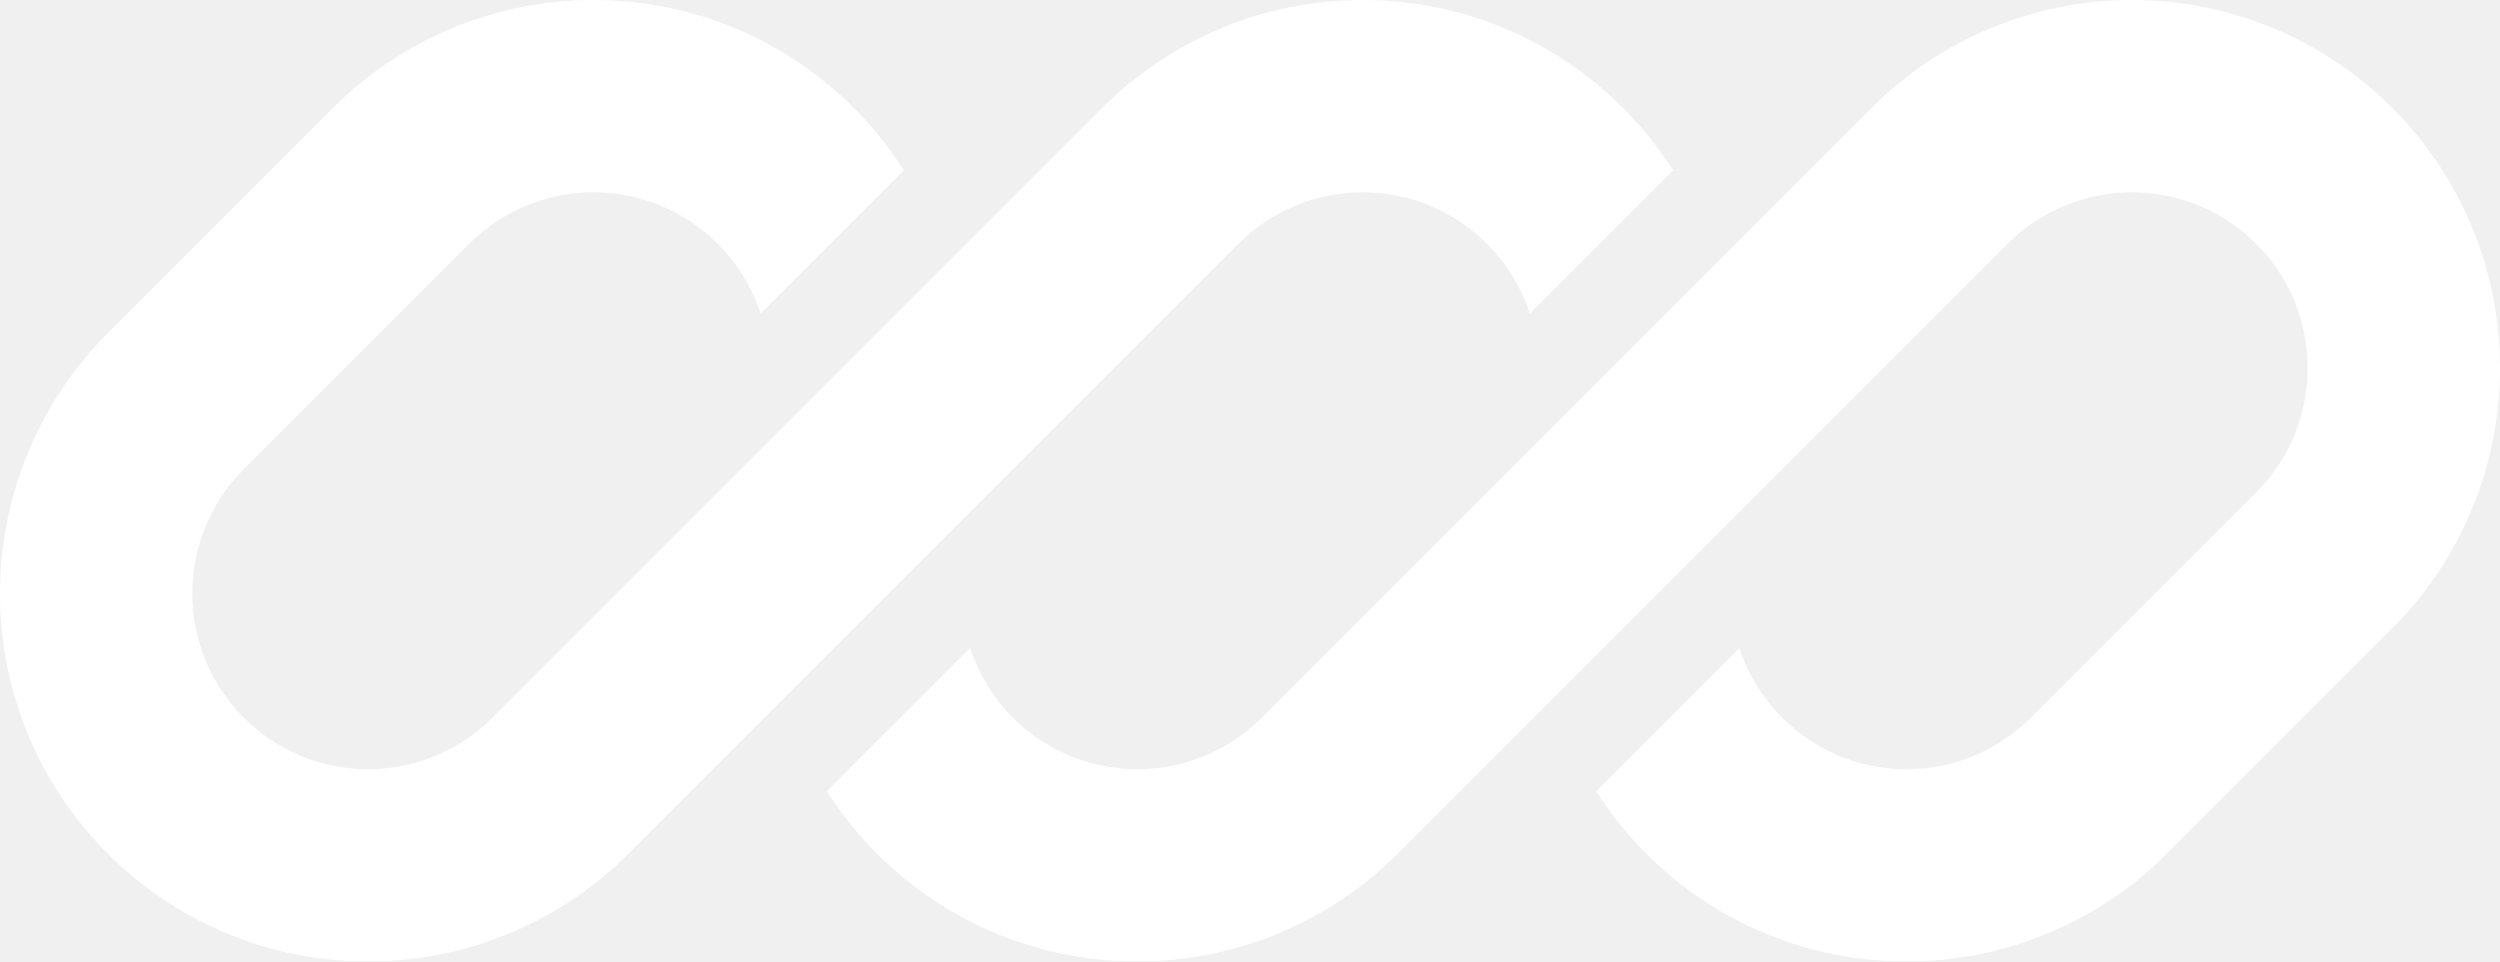
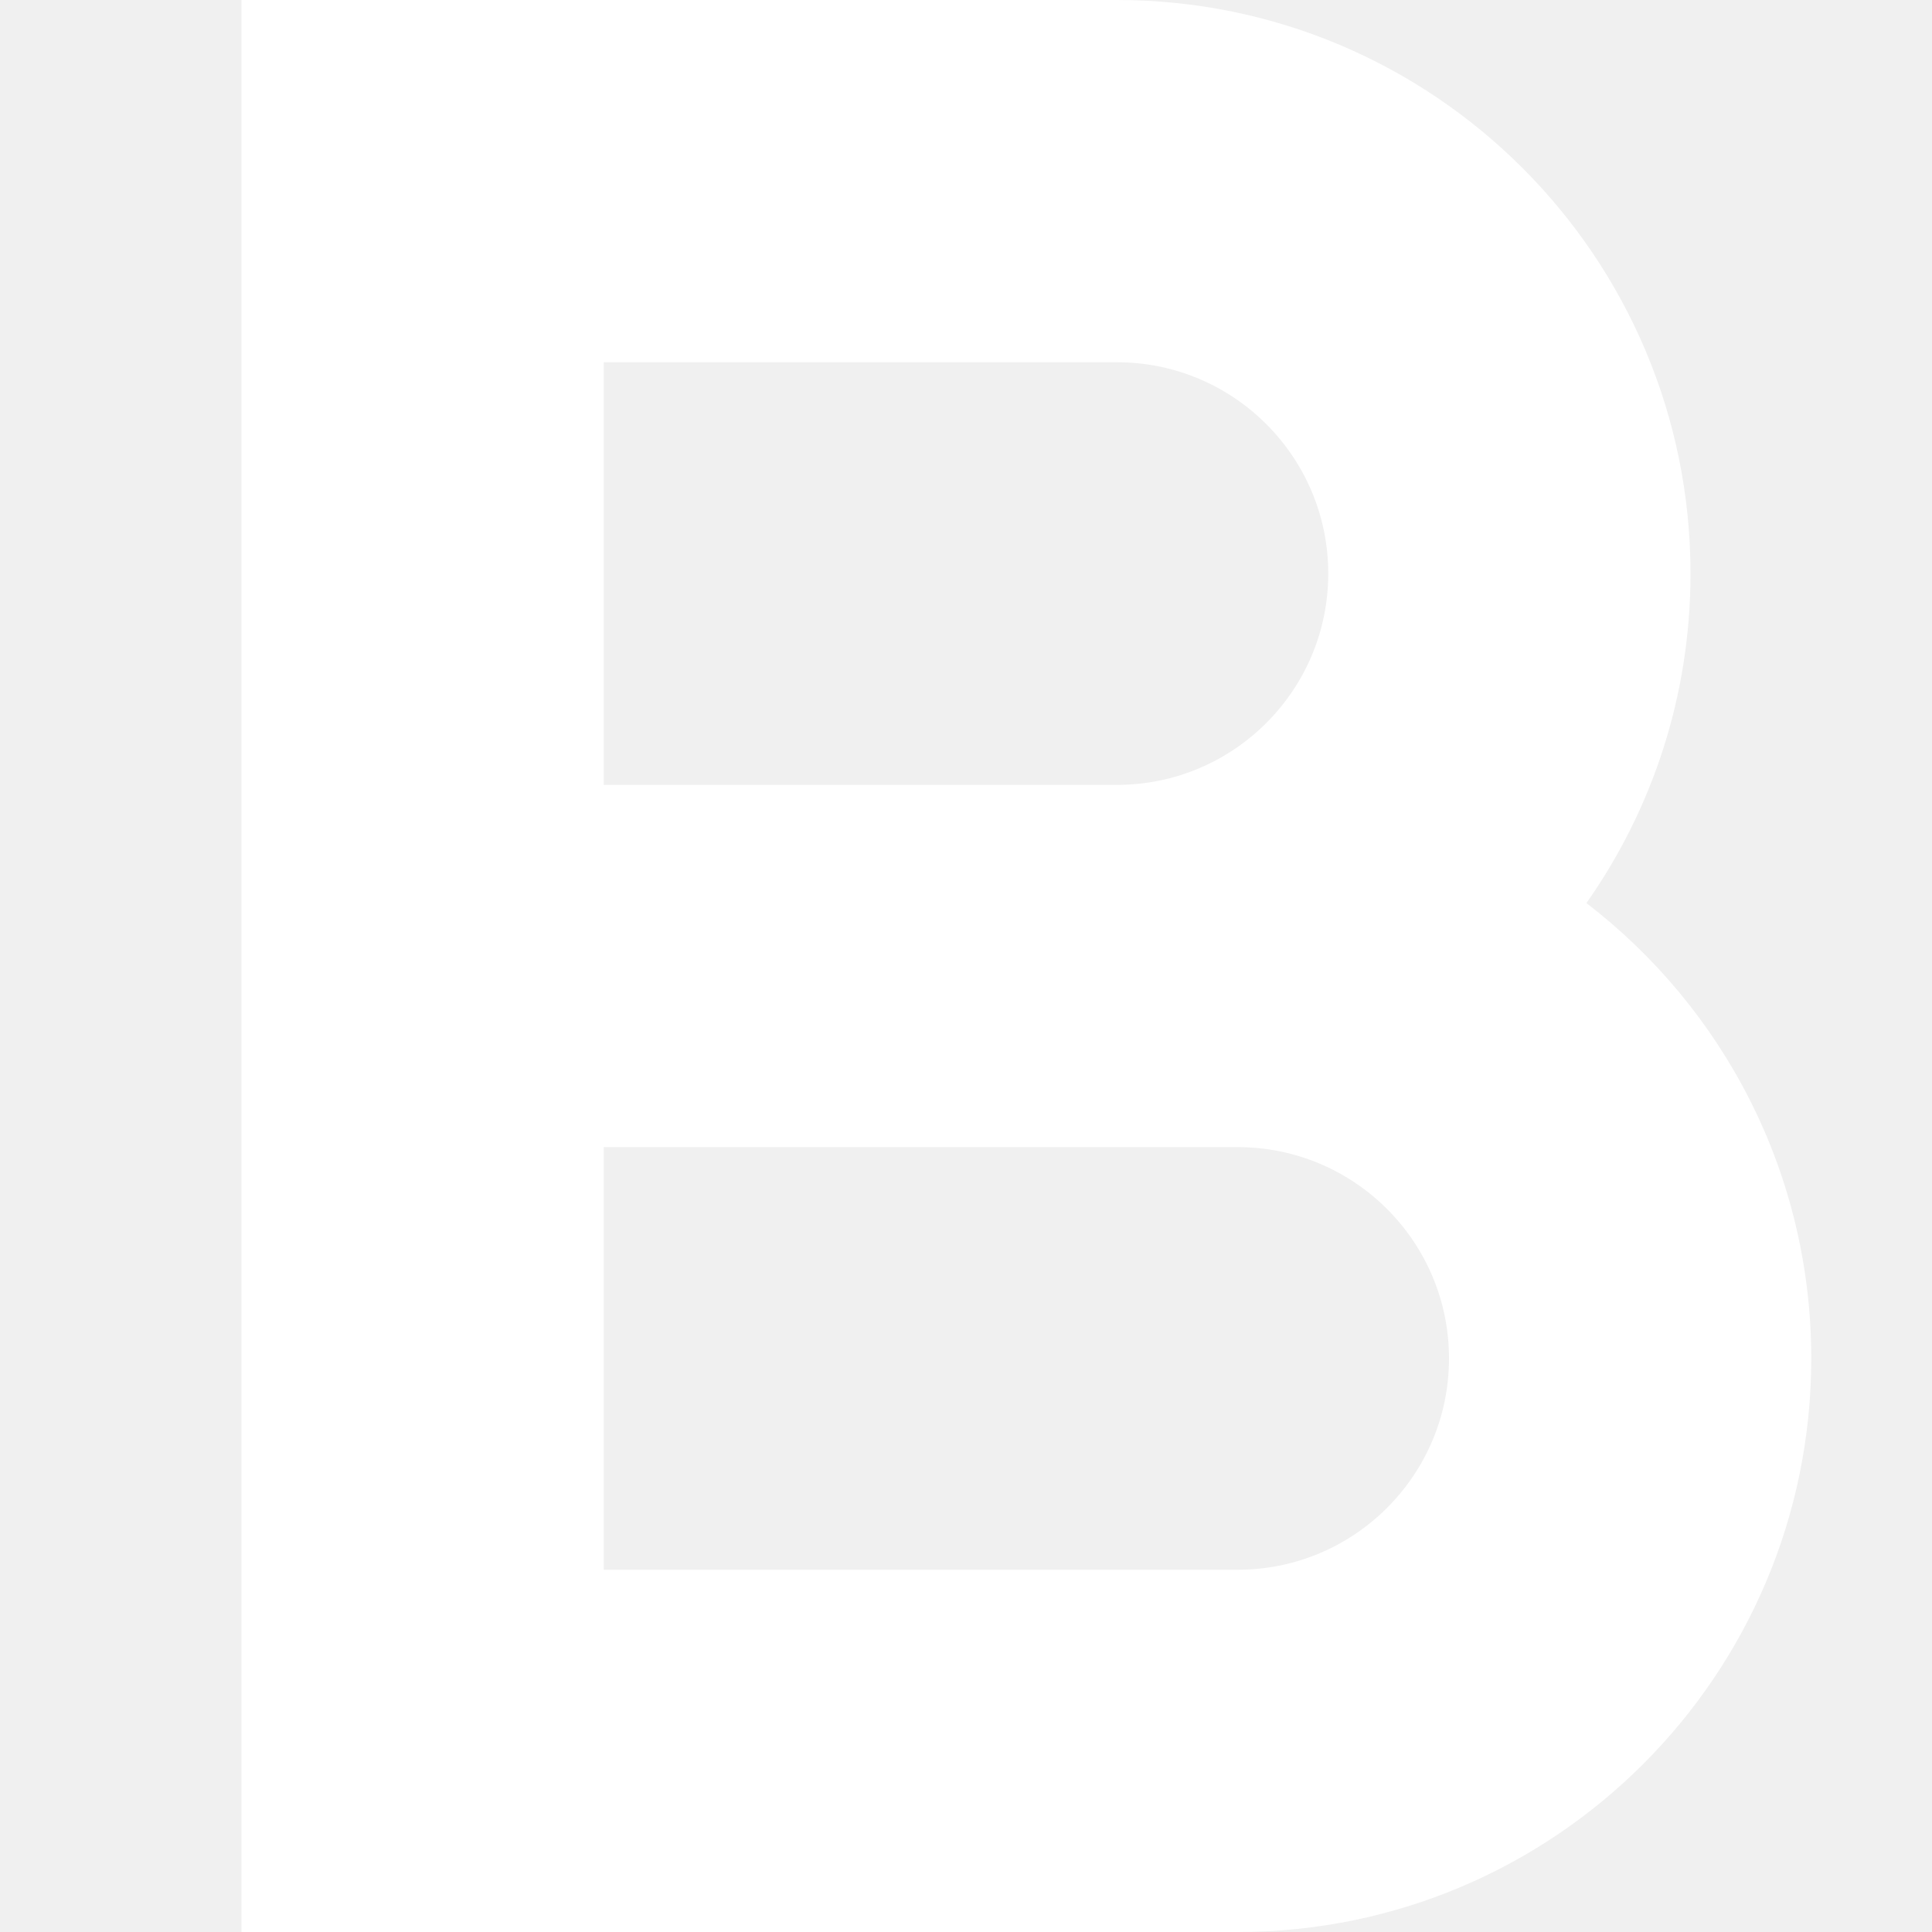
- <svg xmlns="http://www.w3.org/2000/svg" width="78" height="30" viewBox="0 0 78 30" fill="none">
-   <g clip-path="url(#clip0_8_1076)">
-     <mask id="mask0_8_1076" style="mask-type:luminance" maskUnits="userSpaceOnUse" x="0" y="0" width="78" height="30">
-       <path d="M78 0H0V30H78V0Z" fill="white" />
-     </mask>
-     <g mask="url(#mask0_8_1076)">
-       <path d="M18.515 0C15.469 0 12.547 1.21 10.393 3.364L3.364 10.393C1.21 12.547 0 15.469 0 18.515C0 24.858 5.142 30 11.485 30C14.531 30 17.453 28.79 19.607 26.636L24.469 21.774C24.469 21.774 24.469 21.774 24.469 21.774L38.636 7.607C39.665 6.578 41.06 6 42.515 6C44.95 6 47.015 7.587 47.731 9.784L52.202 5.313C50.163 2.118 46.586 0 42.515 0C39.469 0 36.547 1.21 34.393 3.364L15.364 22.393C14.335 23.422 12.94 24 11.485 24C8.456 24 6 21.544 6 18.515C6 17.06 6.578 15.665 7.607 14.636L14.636 7.607C15.665 6.578 17.06 6 18.515 6C20.95 6 23.015 7.587 23.731 9.784L28.202 5.313C26.163 2.118 22.586 0 18.515 0Z" fill="white" />
-       <path d="M39.364 22.393C38.335 23.422 36.94 24 35.485 24C33.05 24 30.985 22.413 30.269 20.217L25.798 24.688C27.838 27.882 31.414 30 35.485 30C38.531 30 41.453 28.79 43.607 26.636L62.636 7.607C63.665 6.578 65.06 6 66.515 6C69.544 6 72 8.456 72 11.485C72 12.94 71.422 14.335 70.393 15.364L63.364 22.393C62.335 23.422 60.94 24 59.485 24C57.05 24 54.985 22.413 54.269 20.216L49.798 24.687C51.838 27.882 55.414 30 59.485 30C62.531 30 65.453 28.79 67.607 26.636L74.636 19.607C76.79 17.453 78 14.531 78 11.485C78 5.142 72.858 0 66.515 0C63.469 0 60.547 1.21 58.393 3.364L39.364 22.393Z" fill="white" />
-     </g>
-   </g>
-   <defs>
-     <clipPath id="clip0_8_1076">
-       <rect width="78" height="30" fill="white" />
-     </clipPath>
-   </defs>
+ <svg xmlns="http://www.w3.org/2000/svg" width="800px" height="800px" viewBox="0 0 16 16" fill="none">
+   <path fill-rule="evenodd" clip-rule="evenodd" d="M2 0V16H10.25C12.873 16 15 13.873 15 11.25C15 9.713 14.27 8.347 13.138 7.479C13.681 6.707 14 5.766 14 4.75C14 2.127 11.873 0 9.25 0H2ZM9.25 6.5C10.216 6.5 11 5.716 11 4.75C11 3.784 10.216 3 9.25 3H5V6.5H9.25ZM5 9.5V13H10.25C11.216 13 12 12.216 12 11.25C12 10.284 11.216 9.5 10.25 9.5H5Z" fill="#FFFFFF" />
</svg>
